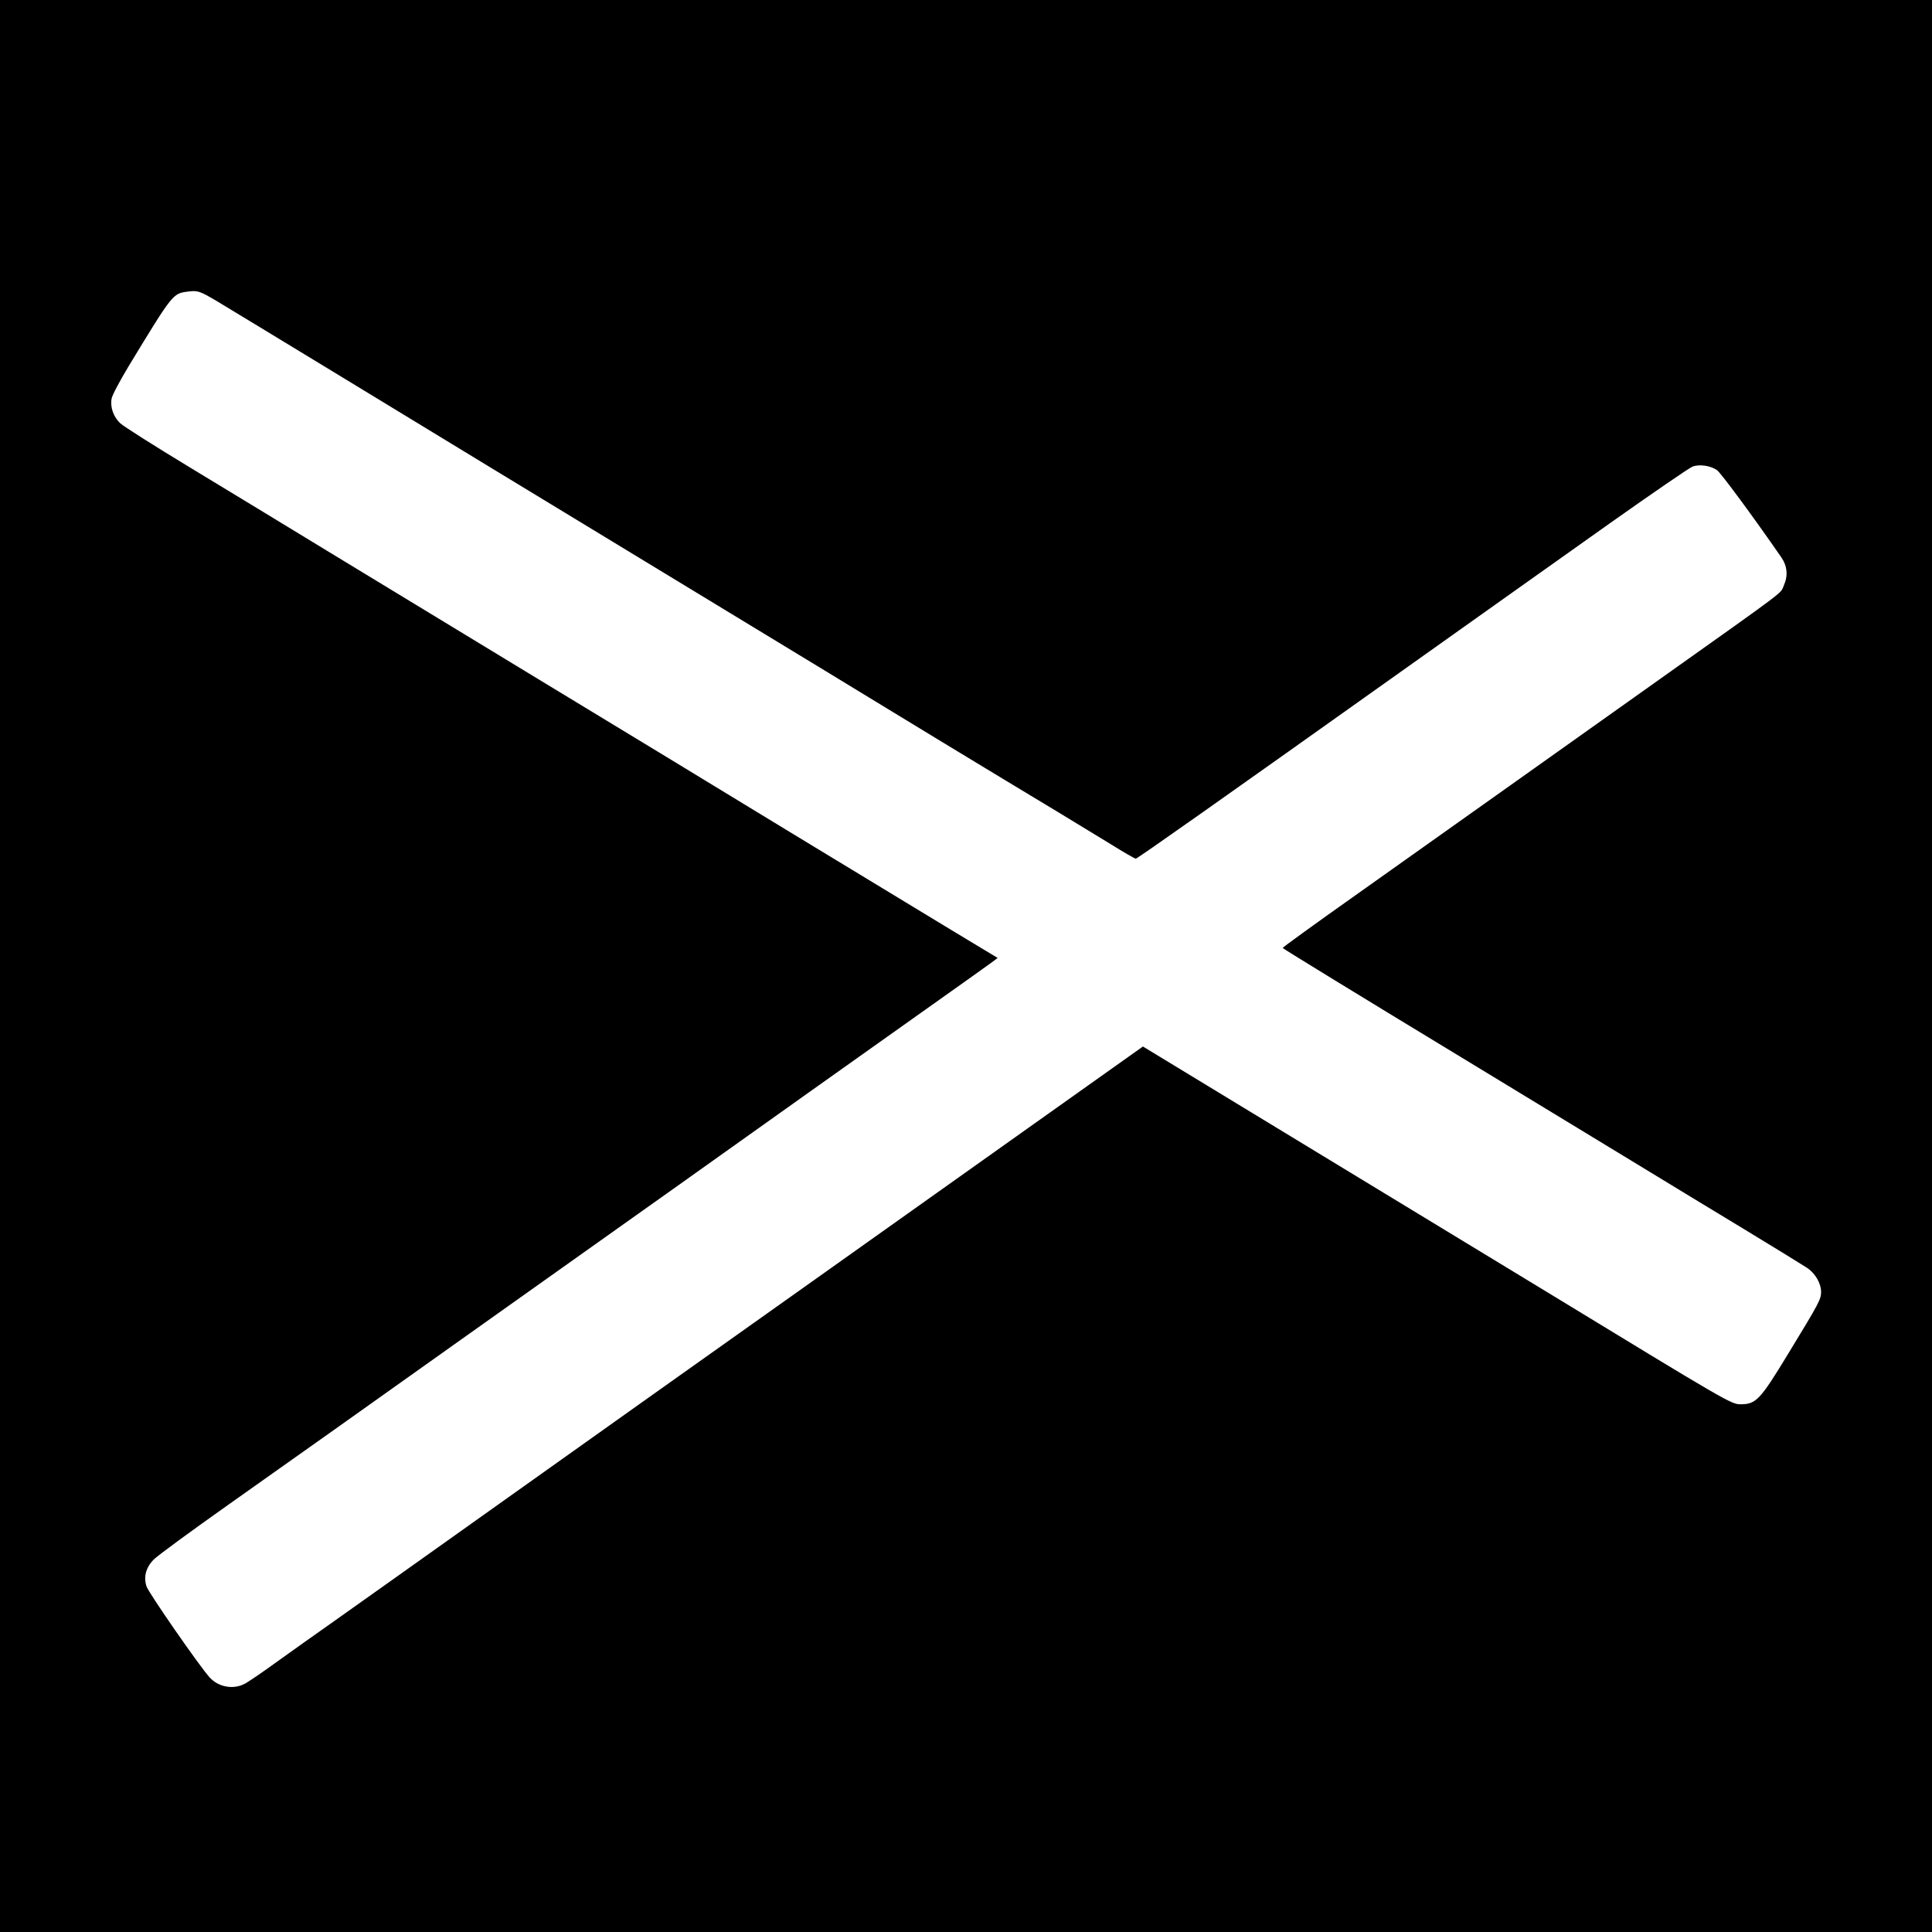
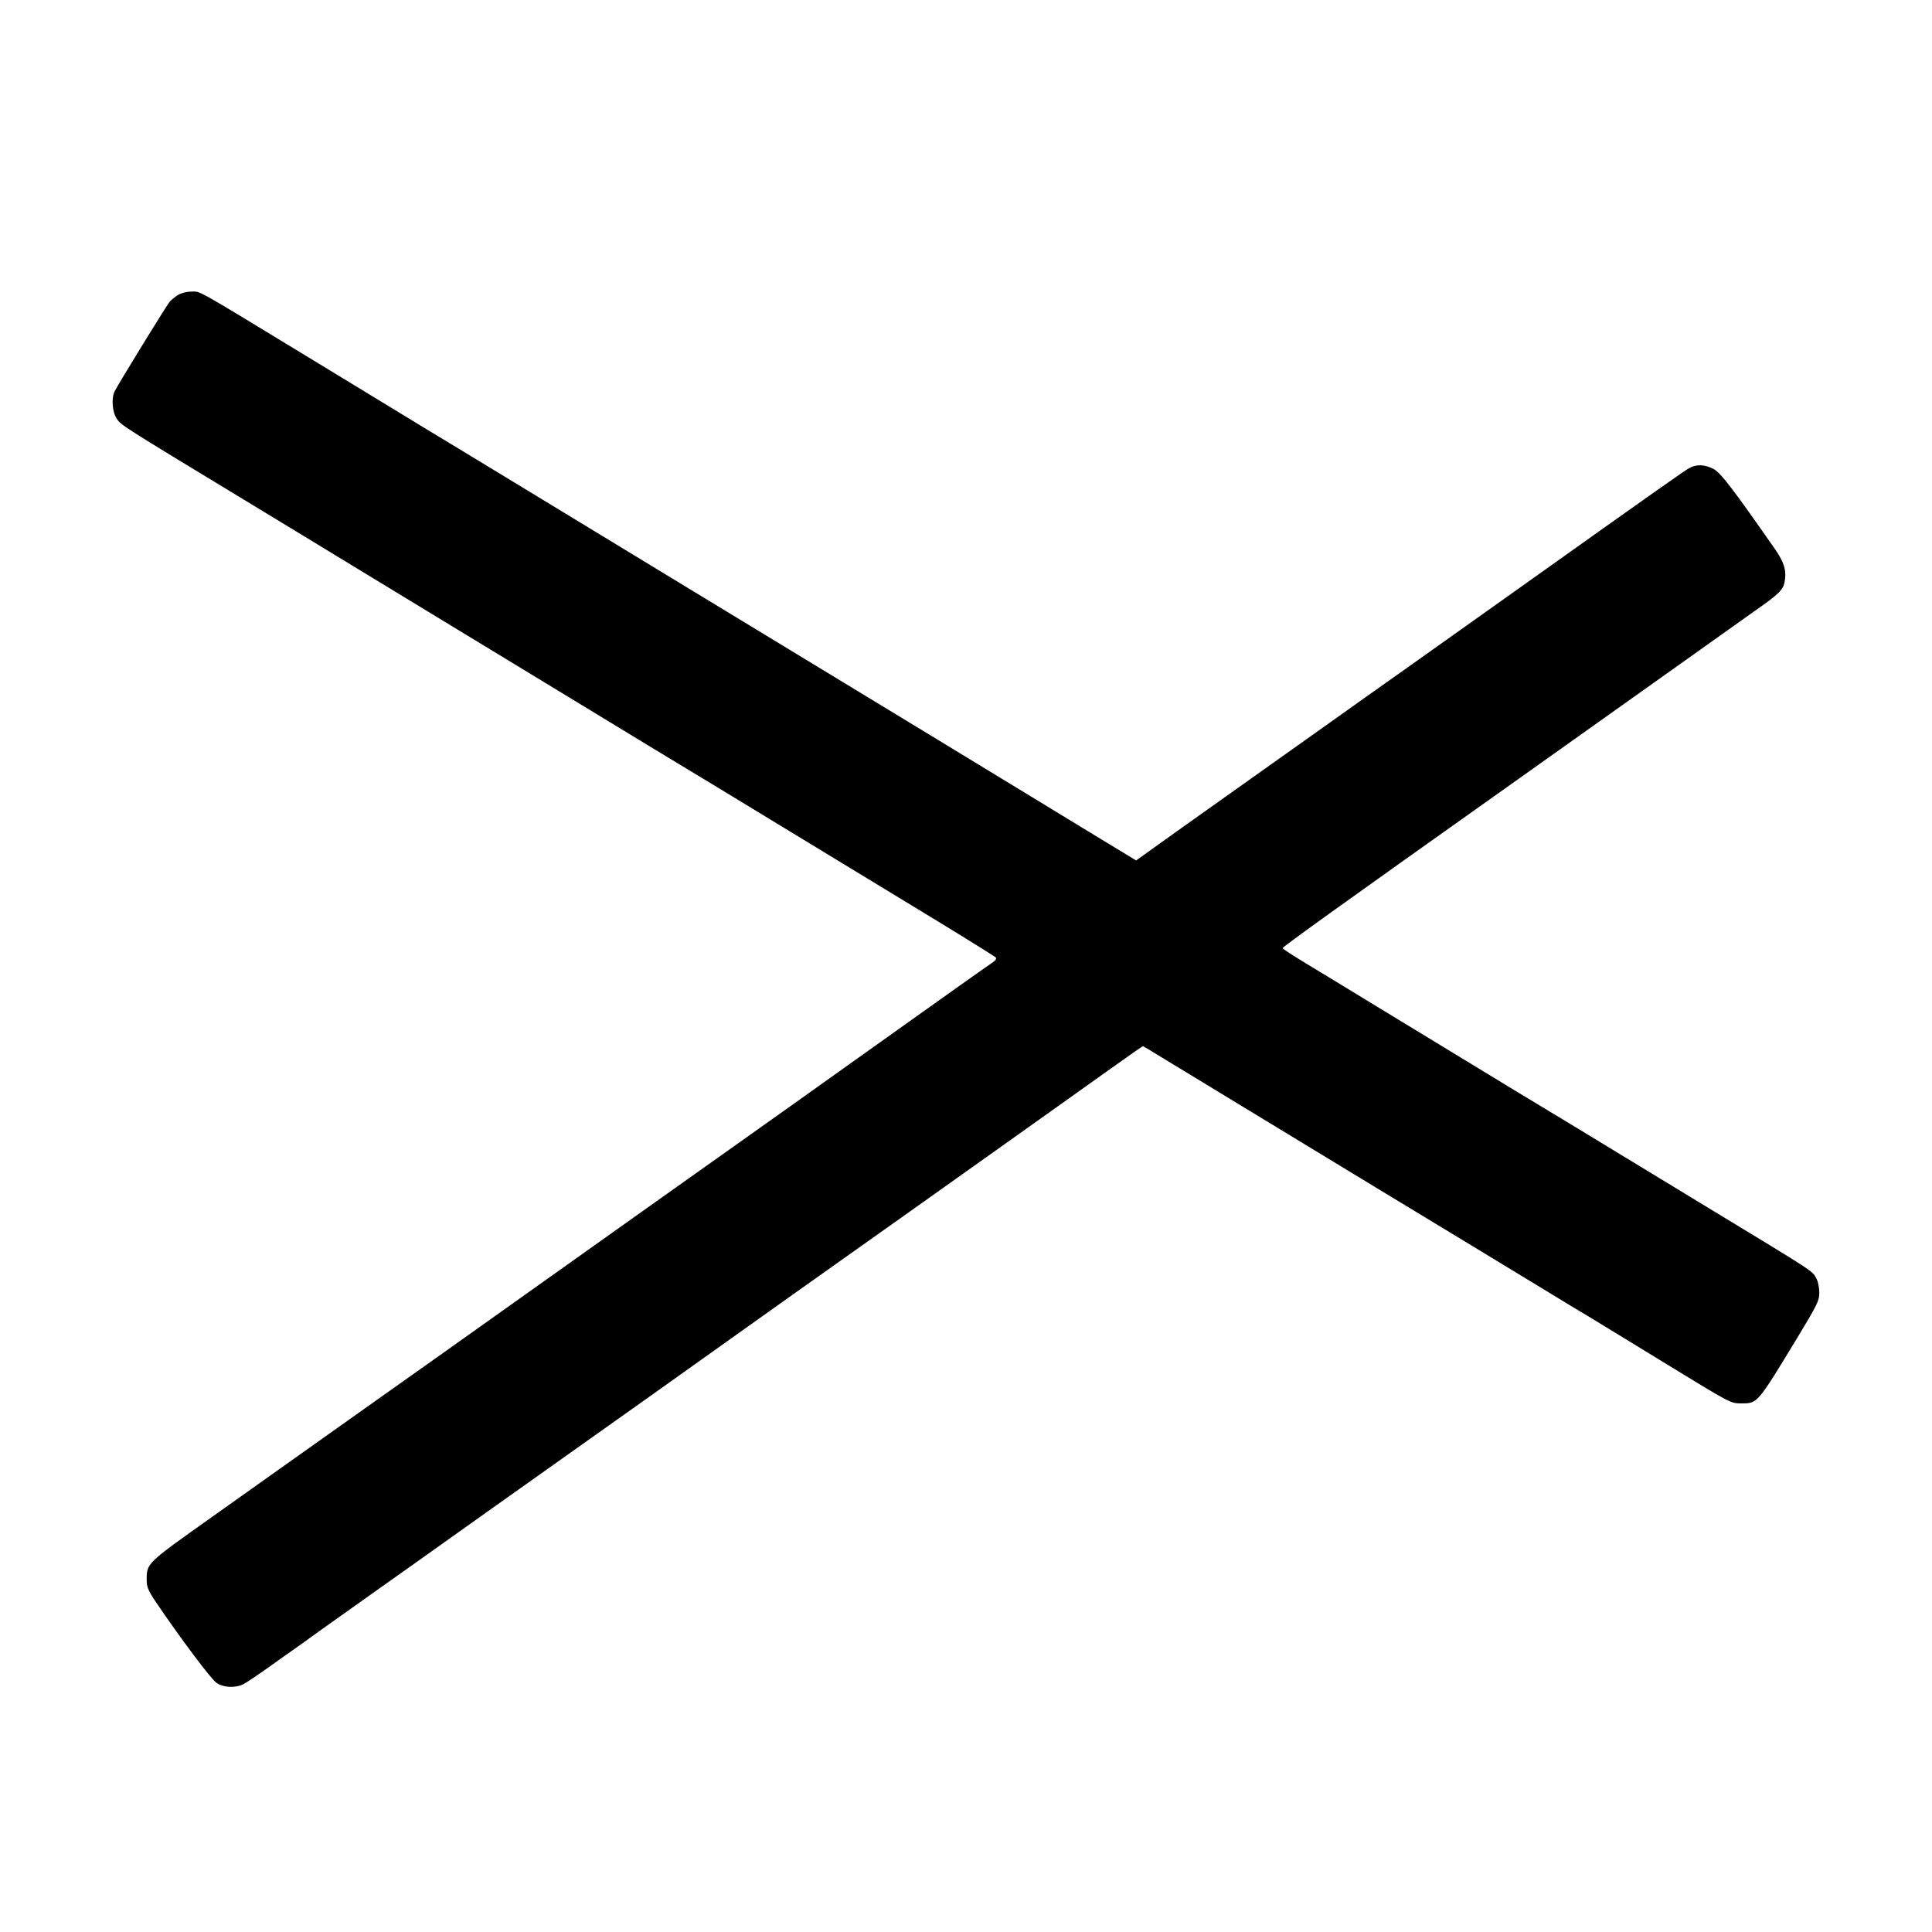
- <svg xmlns="http://www.w3.org/2000/svg" version="1.0" width="1080pt" height="1080pt" viewBox="0 0 1080 1080" preserveAspectRatio="xMidYMid meet">
-   <g transform="translate(0,1080) scale(0.1,-0.1)" fill="#000000" stroke="none">
-     <path d="M0 5400 l0 -5400 5400 0 5400 0 0 5400 0 5400 -5400 0 -5400 0 0 -5400z m1210 3718 c41 -25 359 -217 705 -428 347 -211 709 -432 805 -490 304 -185 1578 -959 1745 -1060 88 -53 243 -148 345 -210 275 -168 679 -413 815 -495 157 -94 419 -253 584 -354 72 -45 135 -81 140 -81 9 0 465 322 1531 1080 250 178 507 360 570 405 63 45 310 220 548 389 239 169 447 312 464 318 39 14 100 5 136 -20 23 -17 201 -258 360 -488 33 -48 38 -103 14 -156 -22 -50 42 -2 -707 -534 -192 -136 -559 -397 -815 -579 -256 -182 -648 -460 -872 -619 -225 -159 -408 -292 -408 -295 0 -3 447 -277 993 -608 545 -331 1048 -637 1117 -679 69 -42 272 -166 453 -275 180 -109 345 -211 368 -226 46 -30 79 -87 79 -135 0 -41 -10 -60 -183 -344 -158 -260 -180 -284 -268 -284 -51 0 -78 16 -1069 620 -228 139 -833 506 -1343 816 l-928 564 -307 -218 c-1339 -951 -2194 -1559 -2457 -1745 -294 -209 -948 -674 -1430 -1017 -121 -86 -281 -200 -355 -252 -74 -52 -205 -145 -290 -206 -85 -62 -169 -119 -187 -127 -63 -30 -142 -15 -190 37 -51 54 -344 476 -354 510 -17 53 -4 104 39 149 20 21 210 160 422 310 387 274 759 537 1295 919 160 114 470 334 690 490 220 156 445 316 500 355 130 93 1325 943 1667 1185 81 57 146 105 145 105 -1 1 -117 71 -257 155 -140 85 -543 329 -895 543 -352 215 -986 600 -1410 857 -423 257 -957 581 -1185 720 -228 139 -575 350 -770 468 -195 118 -370 229 -388 246 -38 36 -57 90 -48 138 3 19 47 101 97 184 246 405 245 403 329 414 55 7 65 4 160 -52z" />
-   </g>
+ <svg xmlns="http://www.w3.org/2000/svg" viewBox="0 0 1080 1080" width="32" height="32" preserveAspectRatio="xMidYMid meet" version="1.0">
+   <path fill="currentColor" transform="matrix(0.1, 0, 0, -0.1, 0, 1080)" d="M995 9151c-16-10-37-27-46-37-16-18-282-451-308-501-19-38-14-116 12-154 24-36 32-41 692-441 209-127 493-299 630-383 138-84 419-255 625-380s501-304 655-398c302-184 432-263 765-464 242-147 809-492 1245-757 159-97 294-182 300-187 7-8 2-16-13-27-25-16-260-183-772-548-162-116-452-322-645-459-192-136-402-285-465-330-1157-823-1442-1025-1640-1165-129-92-338-240-465-330-126-90-297-211-380-270-368-261-365-258-365-352 0-39 8-58 49-120 133-197 311-435 341-455 40-28 107-30 152-7 17 9 78 50 137 92 58 41 126 90 151 107 25 18 86 61 135 97 50 36 176 125 280 199 105 74 417 296 695 494 278 197 676 480 885 628 209 149 409 291 445 317s189 134 340 242c432 306 1008 715 1460 1037 228 163 434 309 457 325l42 28 33-19c18-11 254-154 523-318 686-417 1009-613 1310-795 143-87 321-195 395-240 74-46 178-108 230-139 52-32 253-154 445-272 348-213 350-214 407-214 94 0 89-5 314 365 113 187 124 209 124 253 0 26-6 60-14 75-26 50 15 23-651 427-165 100-394 240-510 310-115 70-241 147-280 170-66 39-219 132-960 583-176 108-380 231-452 275-73 44-133 83-133 87 0 7 307 228 1240 890 173 123 531 377 795 565s532 378 596 424c142 99 167 123 175 168 12 62-2 108-52 181-242 347-307 432-348 452-50 24-90 25-130 5-27-14-163-110-971-685-198-141-470-334-605-430-135-95-344-244-465-330s-362-257-535-380-361-256-417-297l-102-73-298 181c-164 100-370 226-458 279-88 54-243 148-345 210s-342 208-535 325c-192 117-674 409-1070 650s-794 483-885 538-248 151-350 212c-102 62-405 247-675 411-661 402-612 374-665 374-26 0-57-8-75-19z" />
</svg>
